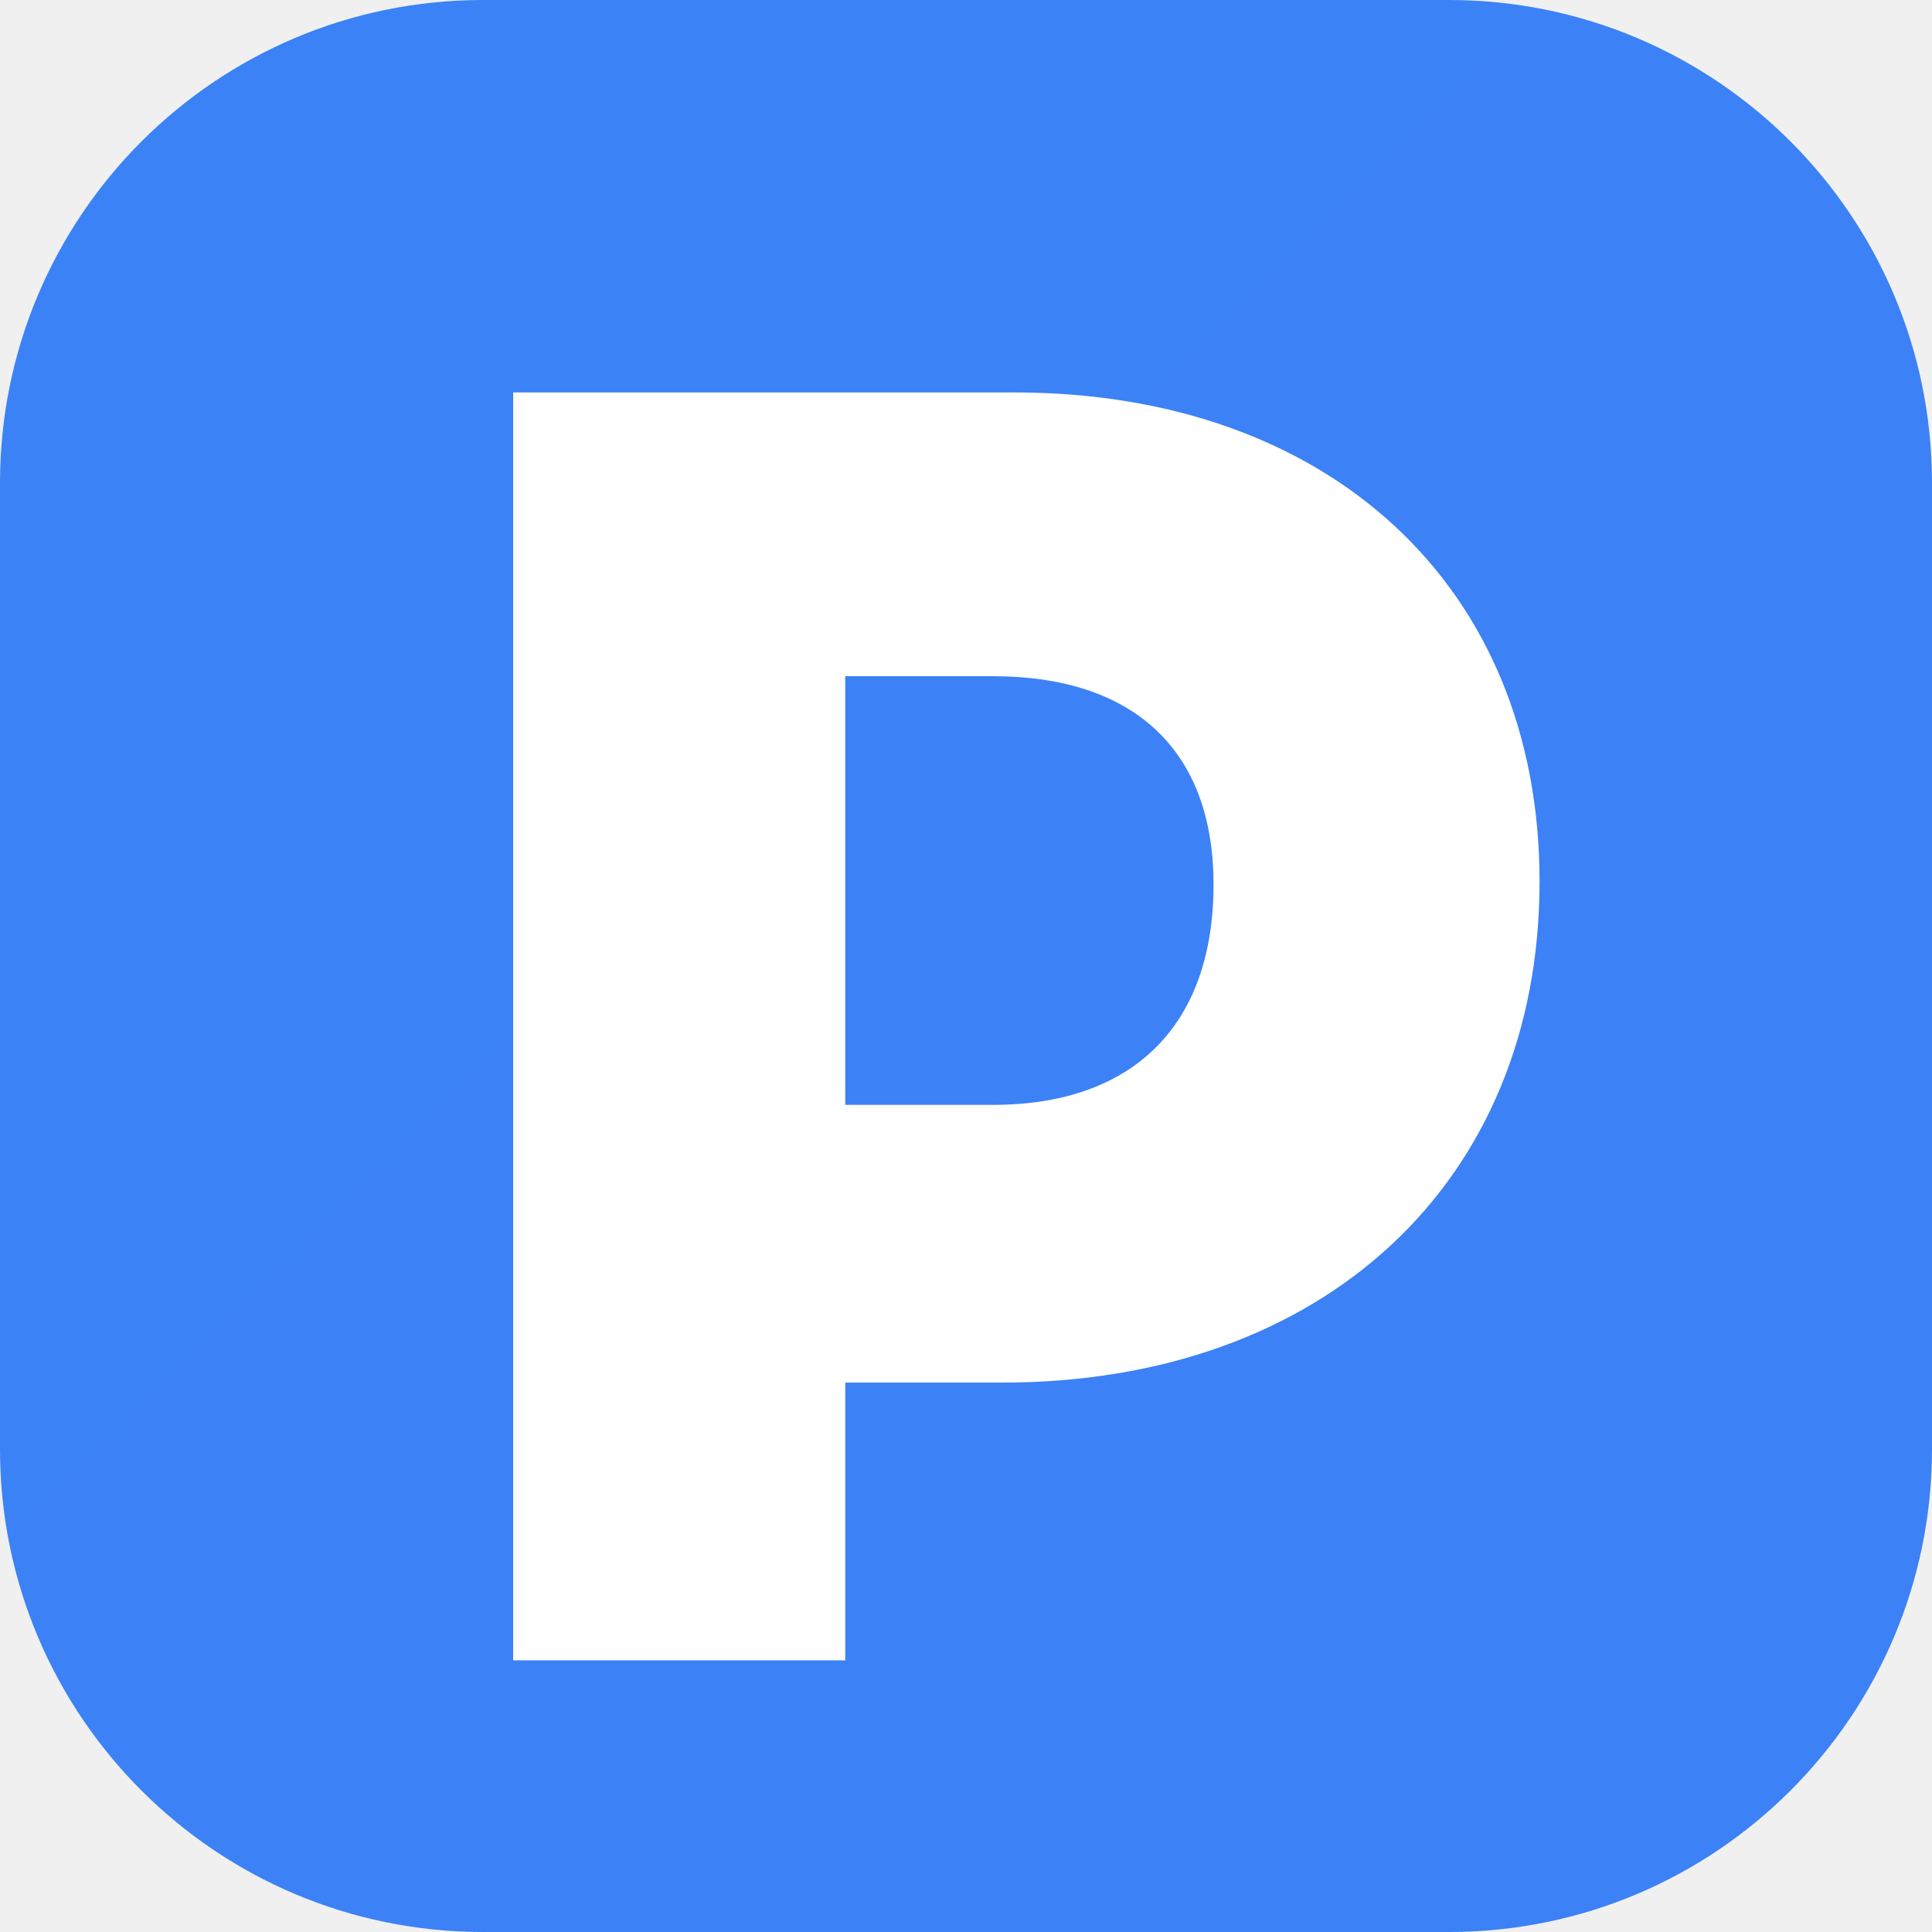
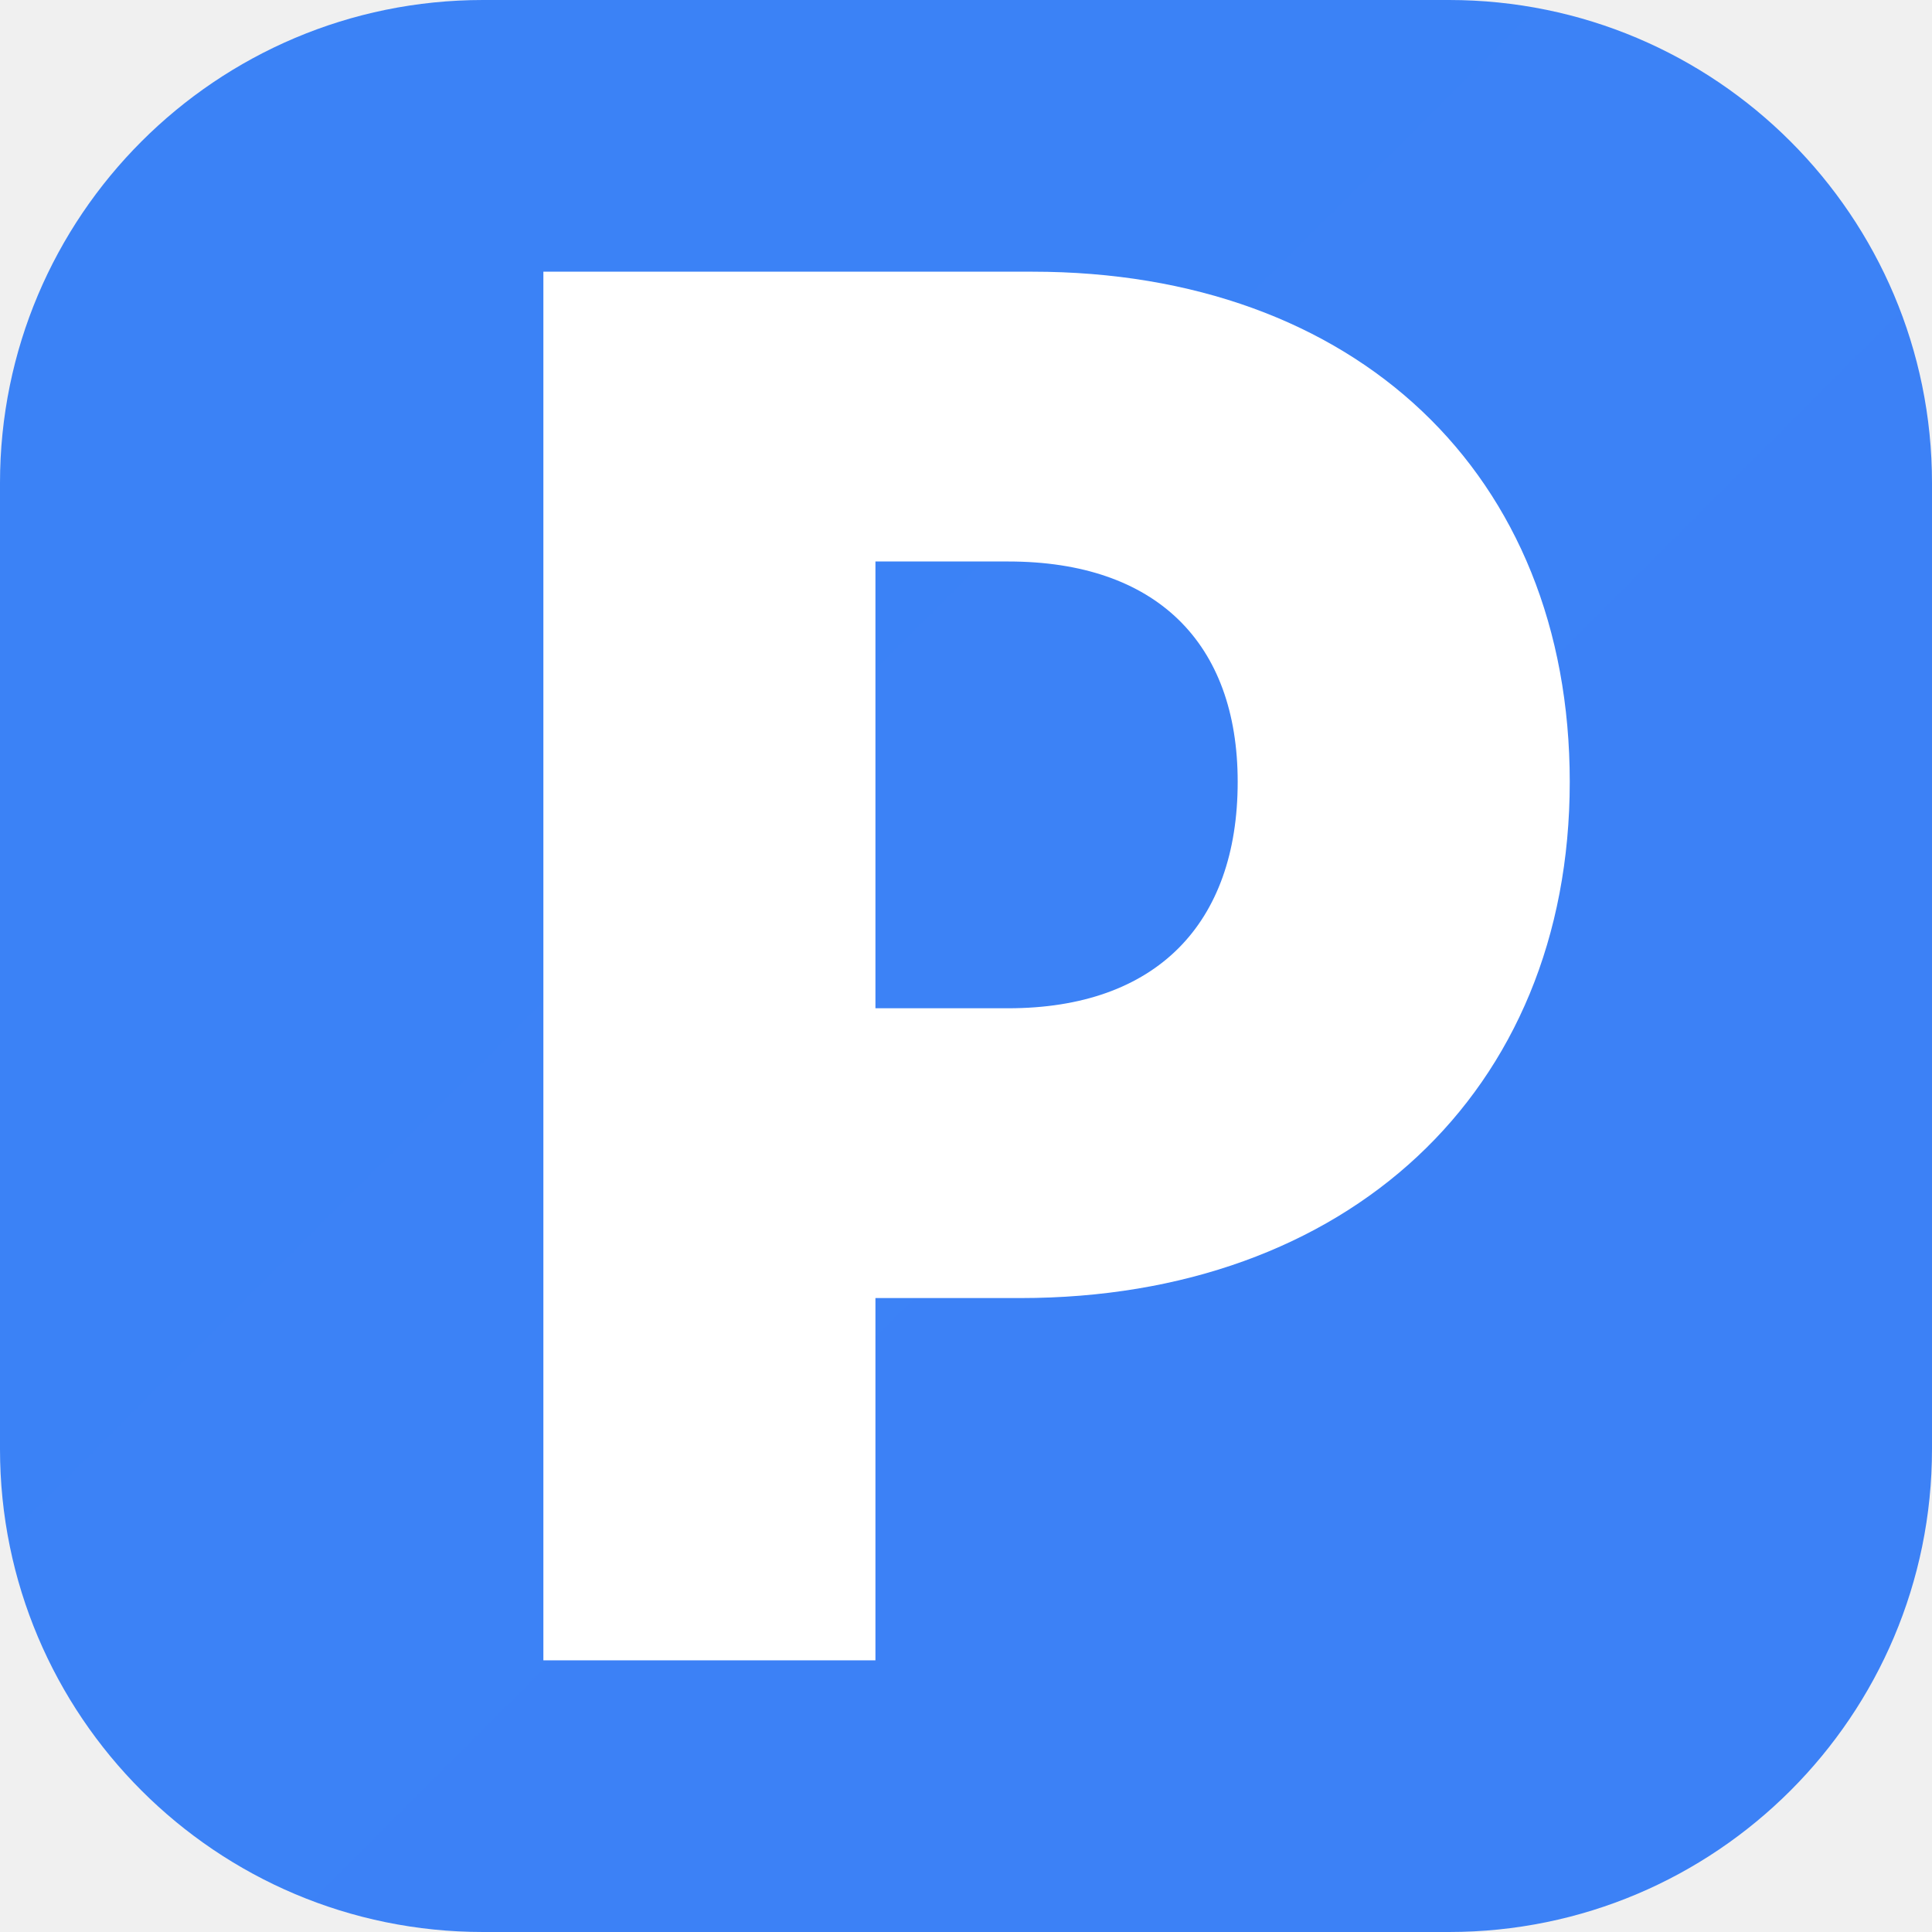
<svg xmlns="http://www.w3.org/2000/svg" viewBox="0 0 32 32" fill="none">
  <rect width="32" height="32" rx="8" fill="url(#grad)" />
  <defs>
    <linearGradient id="grad" x1="0" y1="0" x2="32" y2="32">
      <stop offset="0%" stop-color="#3b82f6" />
      <stop offset="100%" stop-color="#6366f1" />
    </linearGradient>
  </defs>
-   <path d="M8.5 6.5h8.3c5.2 0 8.7 3.2 8.7 8.1 0 5-3.6 8.3-8.9 8.3H14v4.6H8.5V6.5Zm5.5 4.7v7.1h2.45c2.3 0 3.65-1.3 3.65-3.65 0-2.25-1.35-3.45-3.65-3.45H14Z" fill="white" />
+   <path d="M9 4.5h8.1c5.35 0 8.9 3.35 8.9 8.45 0 5.15-3.7 8.55-9.1 8.55H14.5v6H9V4.5Zm5.5 4.8v7.4h2.2c2.45 0 3.8-1.4 3.8-3.75 0-2.3-1.35-3.65-3.8-3.65h-2.2Z" fill="white" />
</svg>
